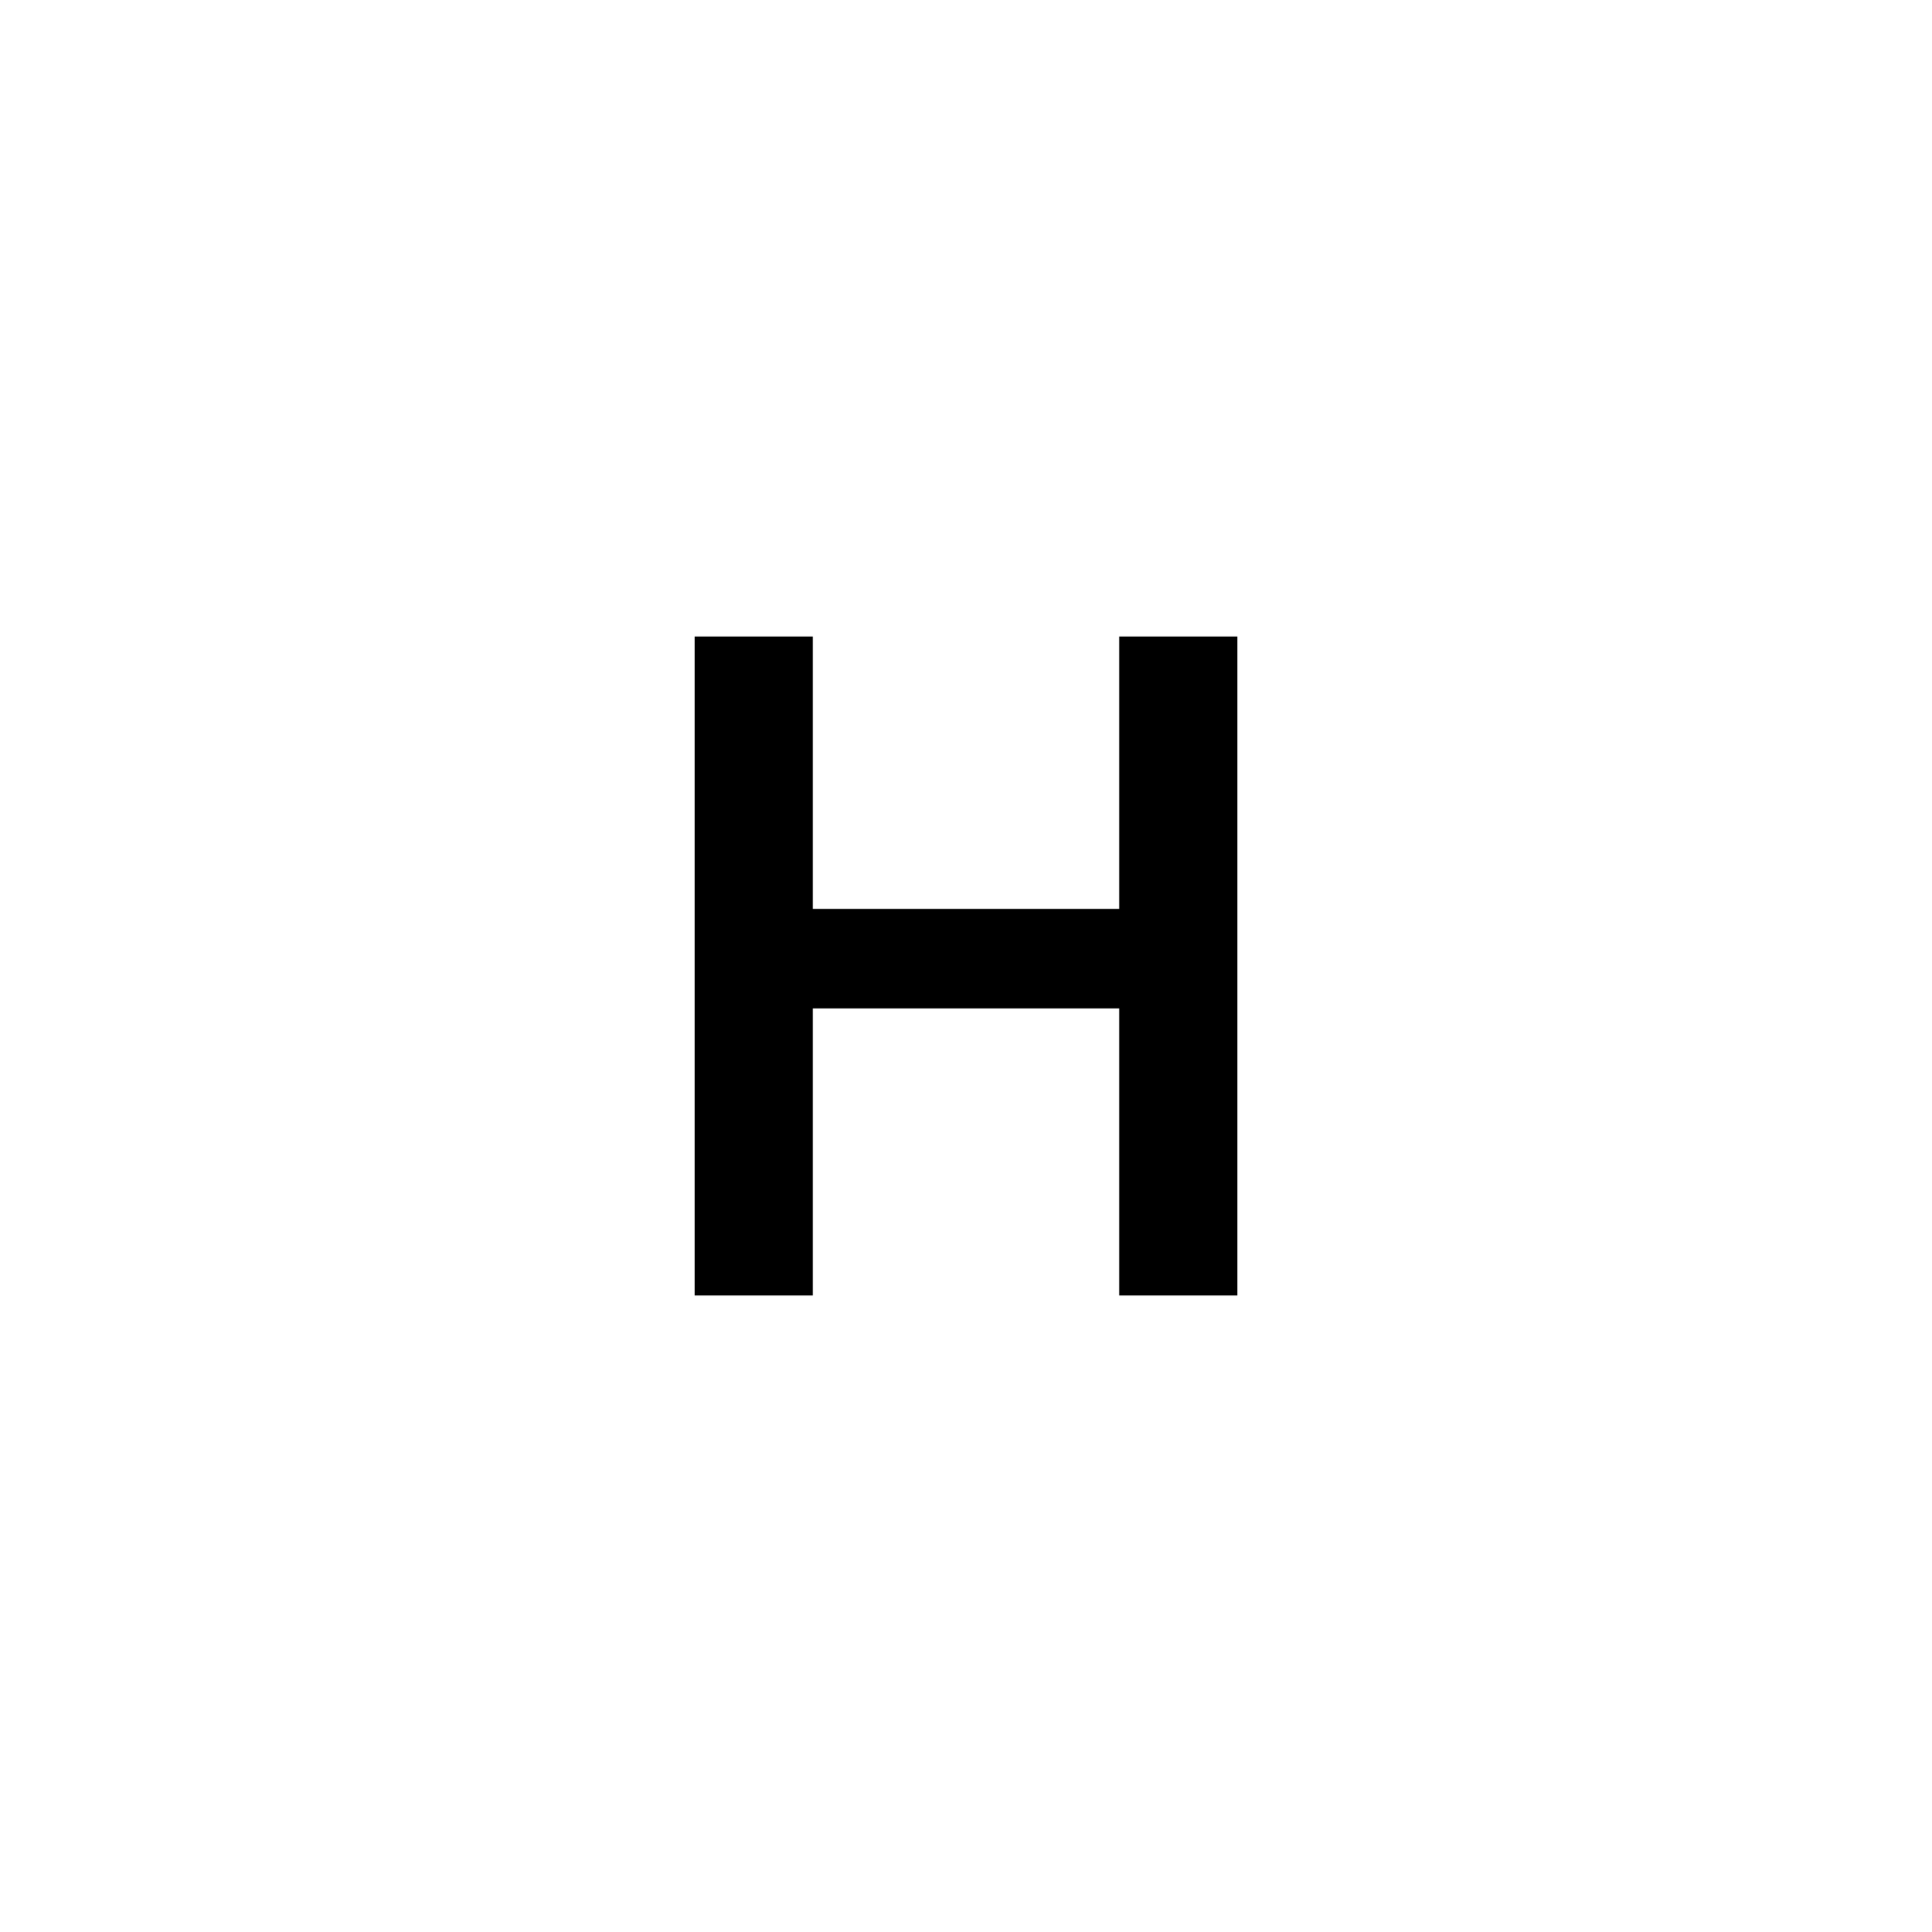
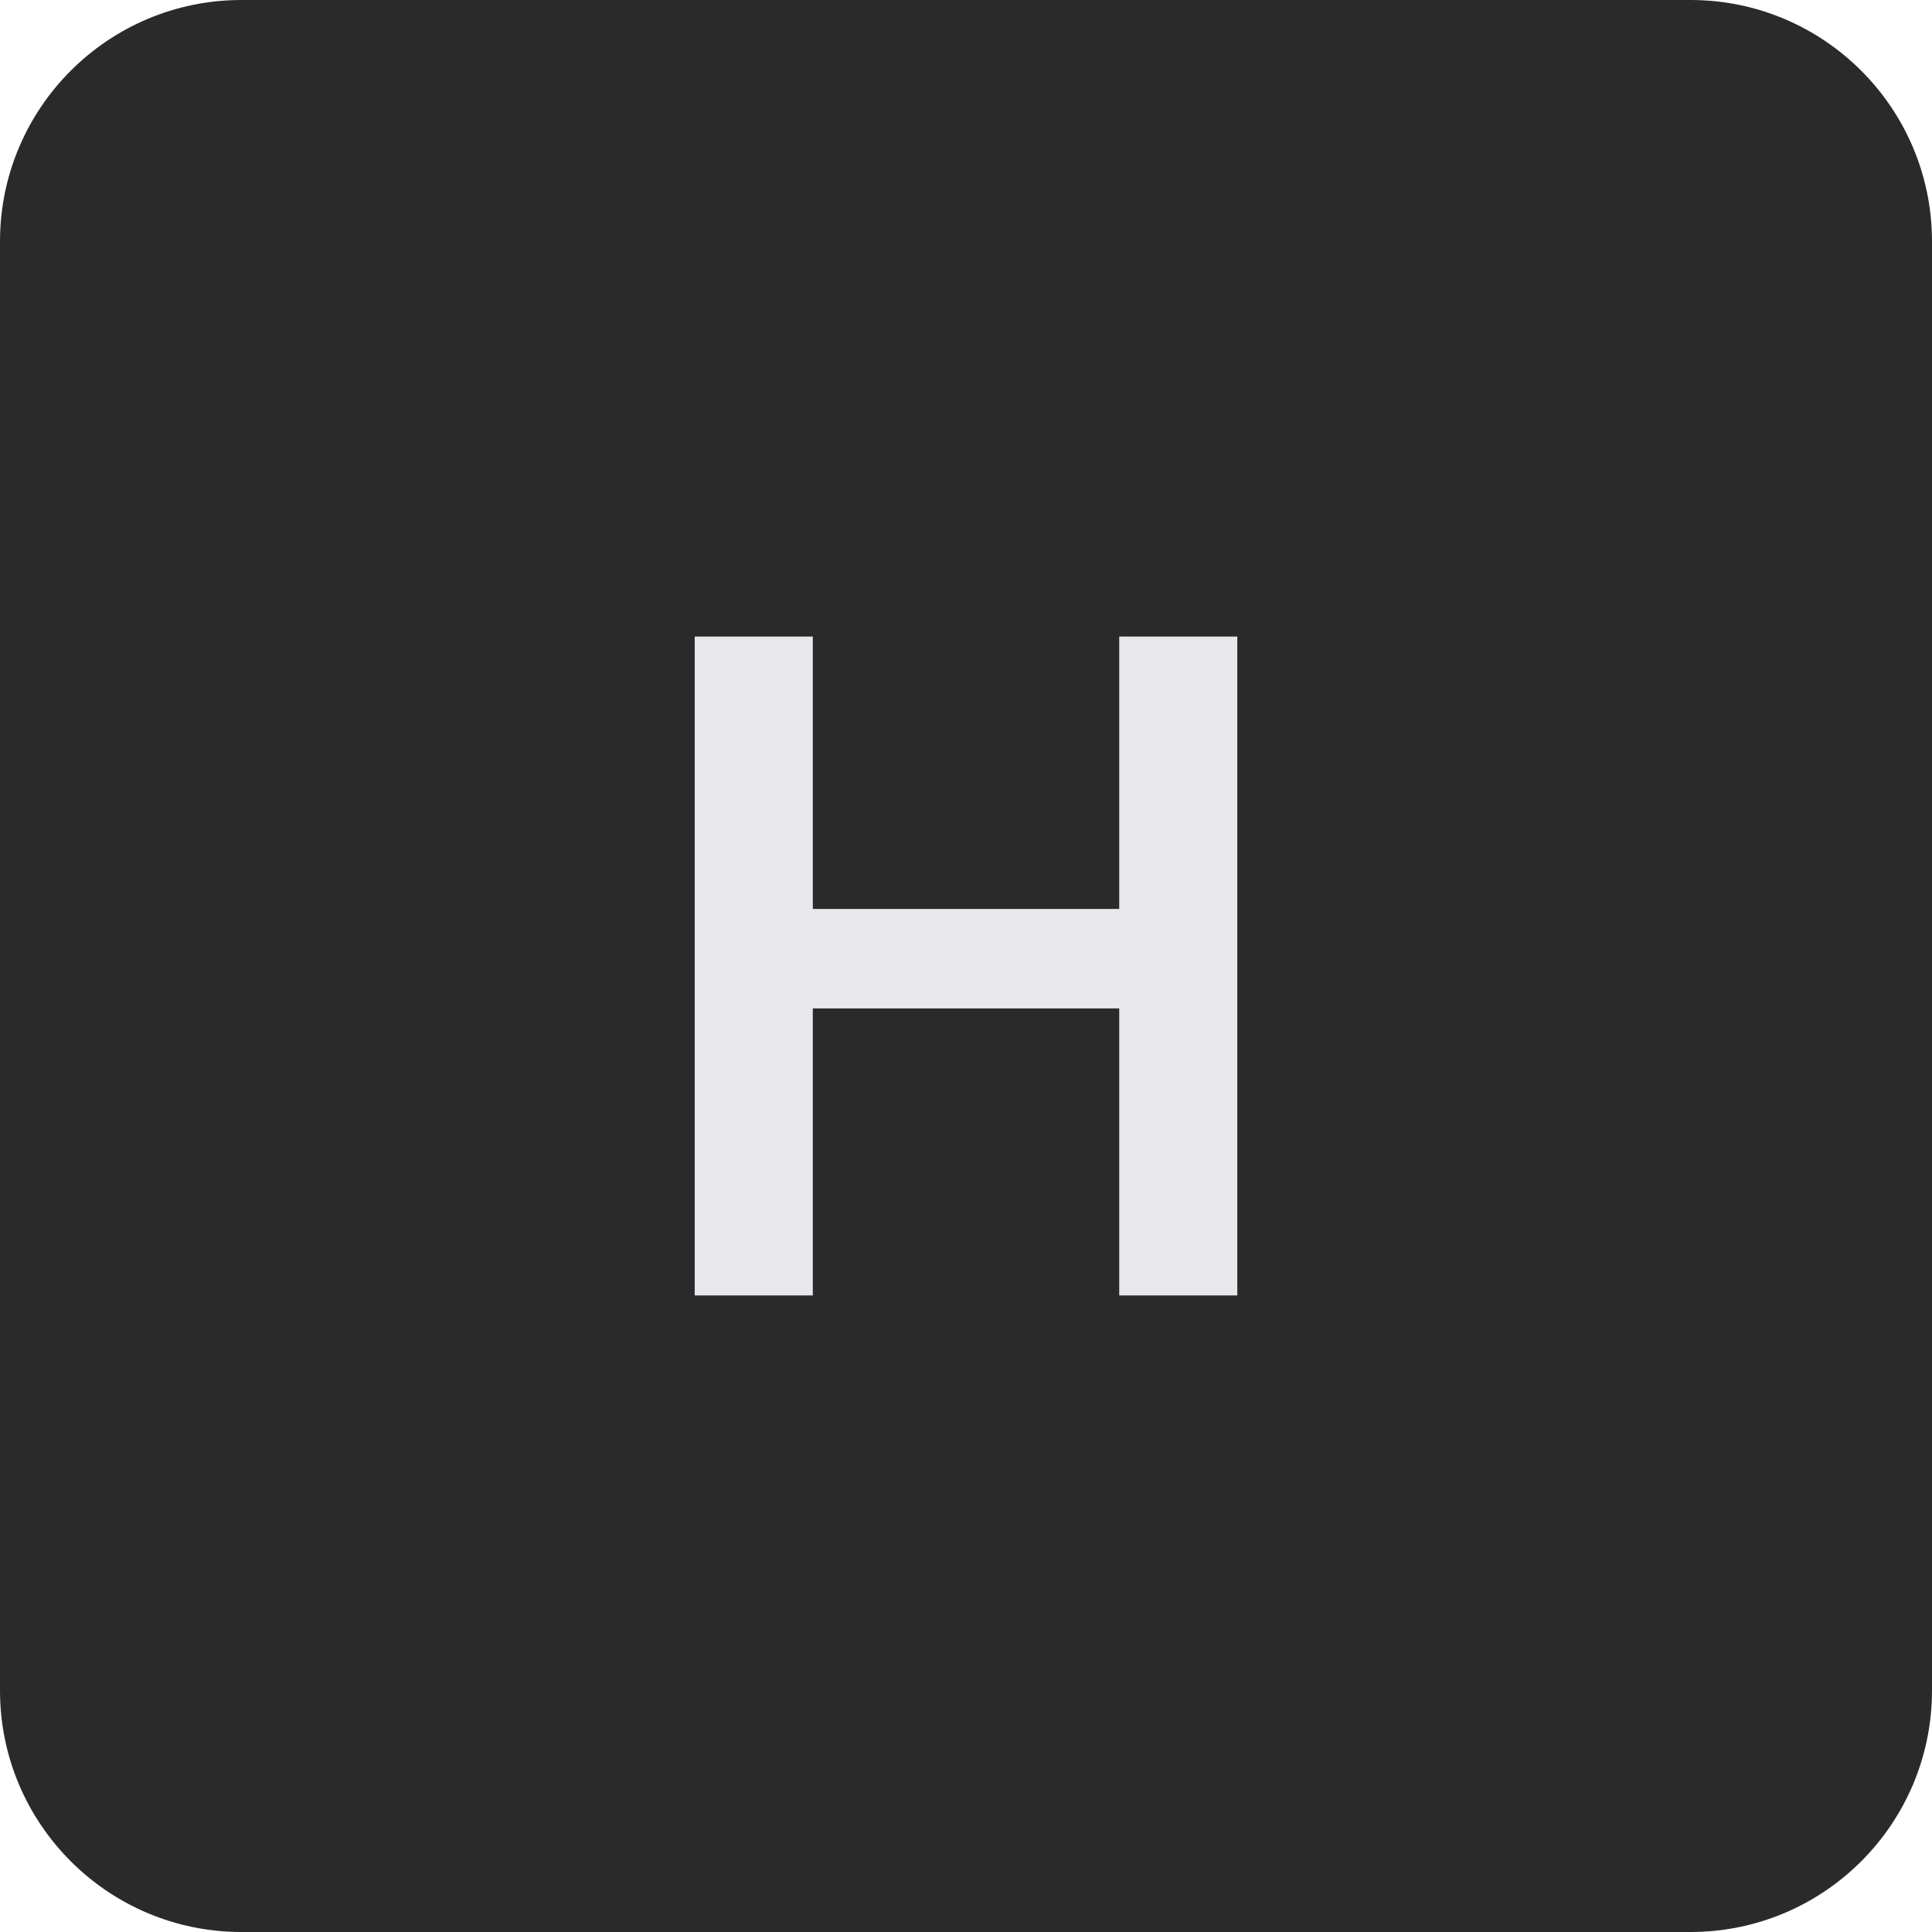
<svg xmlns="http://www.w3.org/2000/svg" viewBox="0 0 512 512" width="512" height="512">
-   <text x="256" y="256" text-anchor="middle" dominant-baseline="central" font-family="system-ui,-apple-system,sans-serif" font-size="240" font-weight="600" fill="currentColor">H</text>
+   <rect fill="#2A2A2A" width="512" height="512" rx="64" />
+   <text x="256" y="256" text-anchor="middle" dominant-baseline="central" font-family="system-ui,-apple-system,sans-serif" font-size="240" font-weight="600" fill="#E8E8EC">H</text>
</svg>
